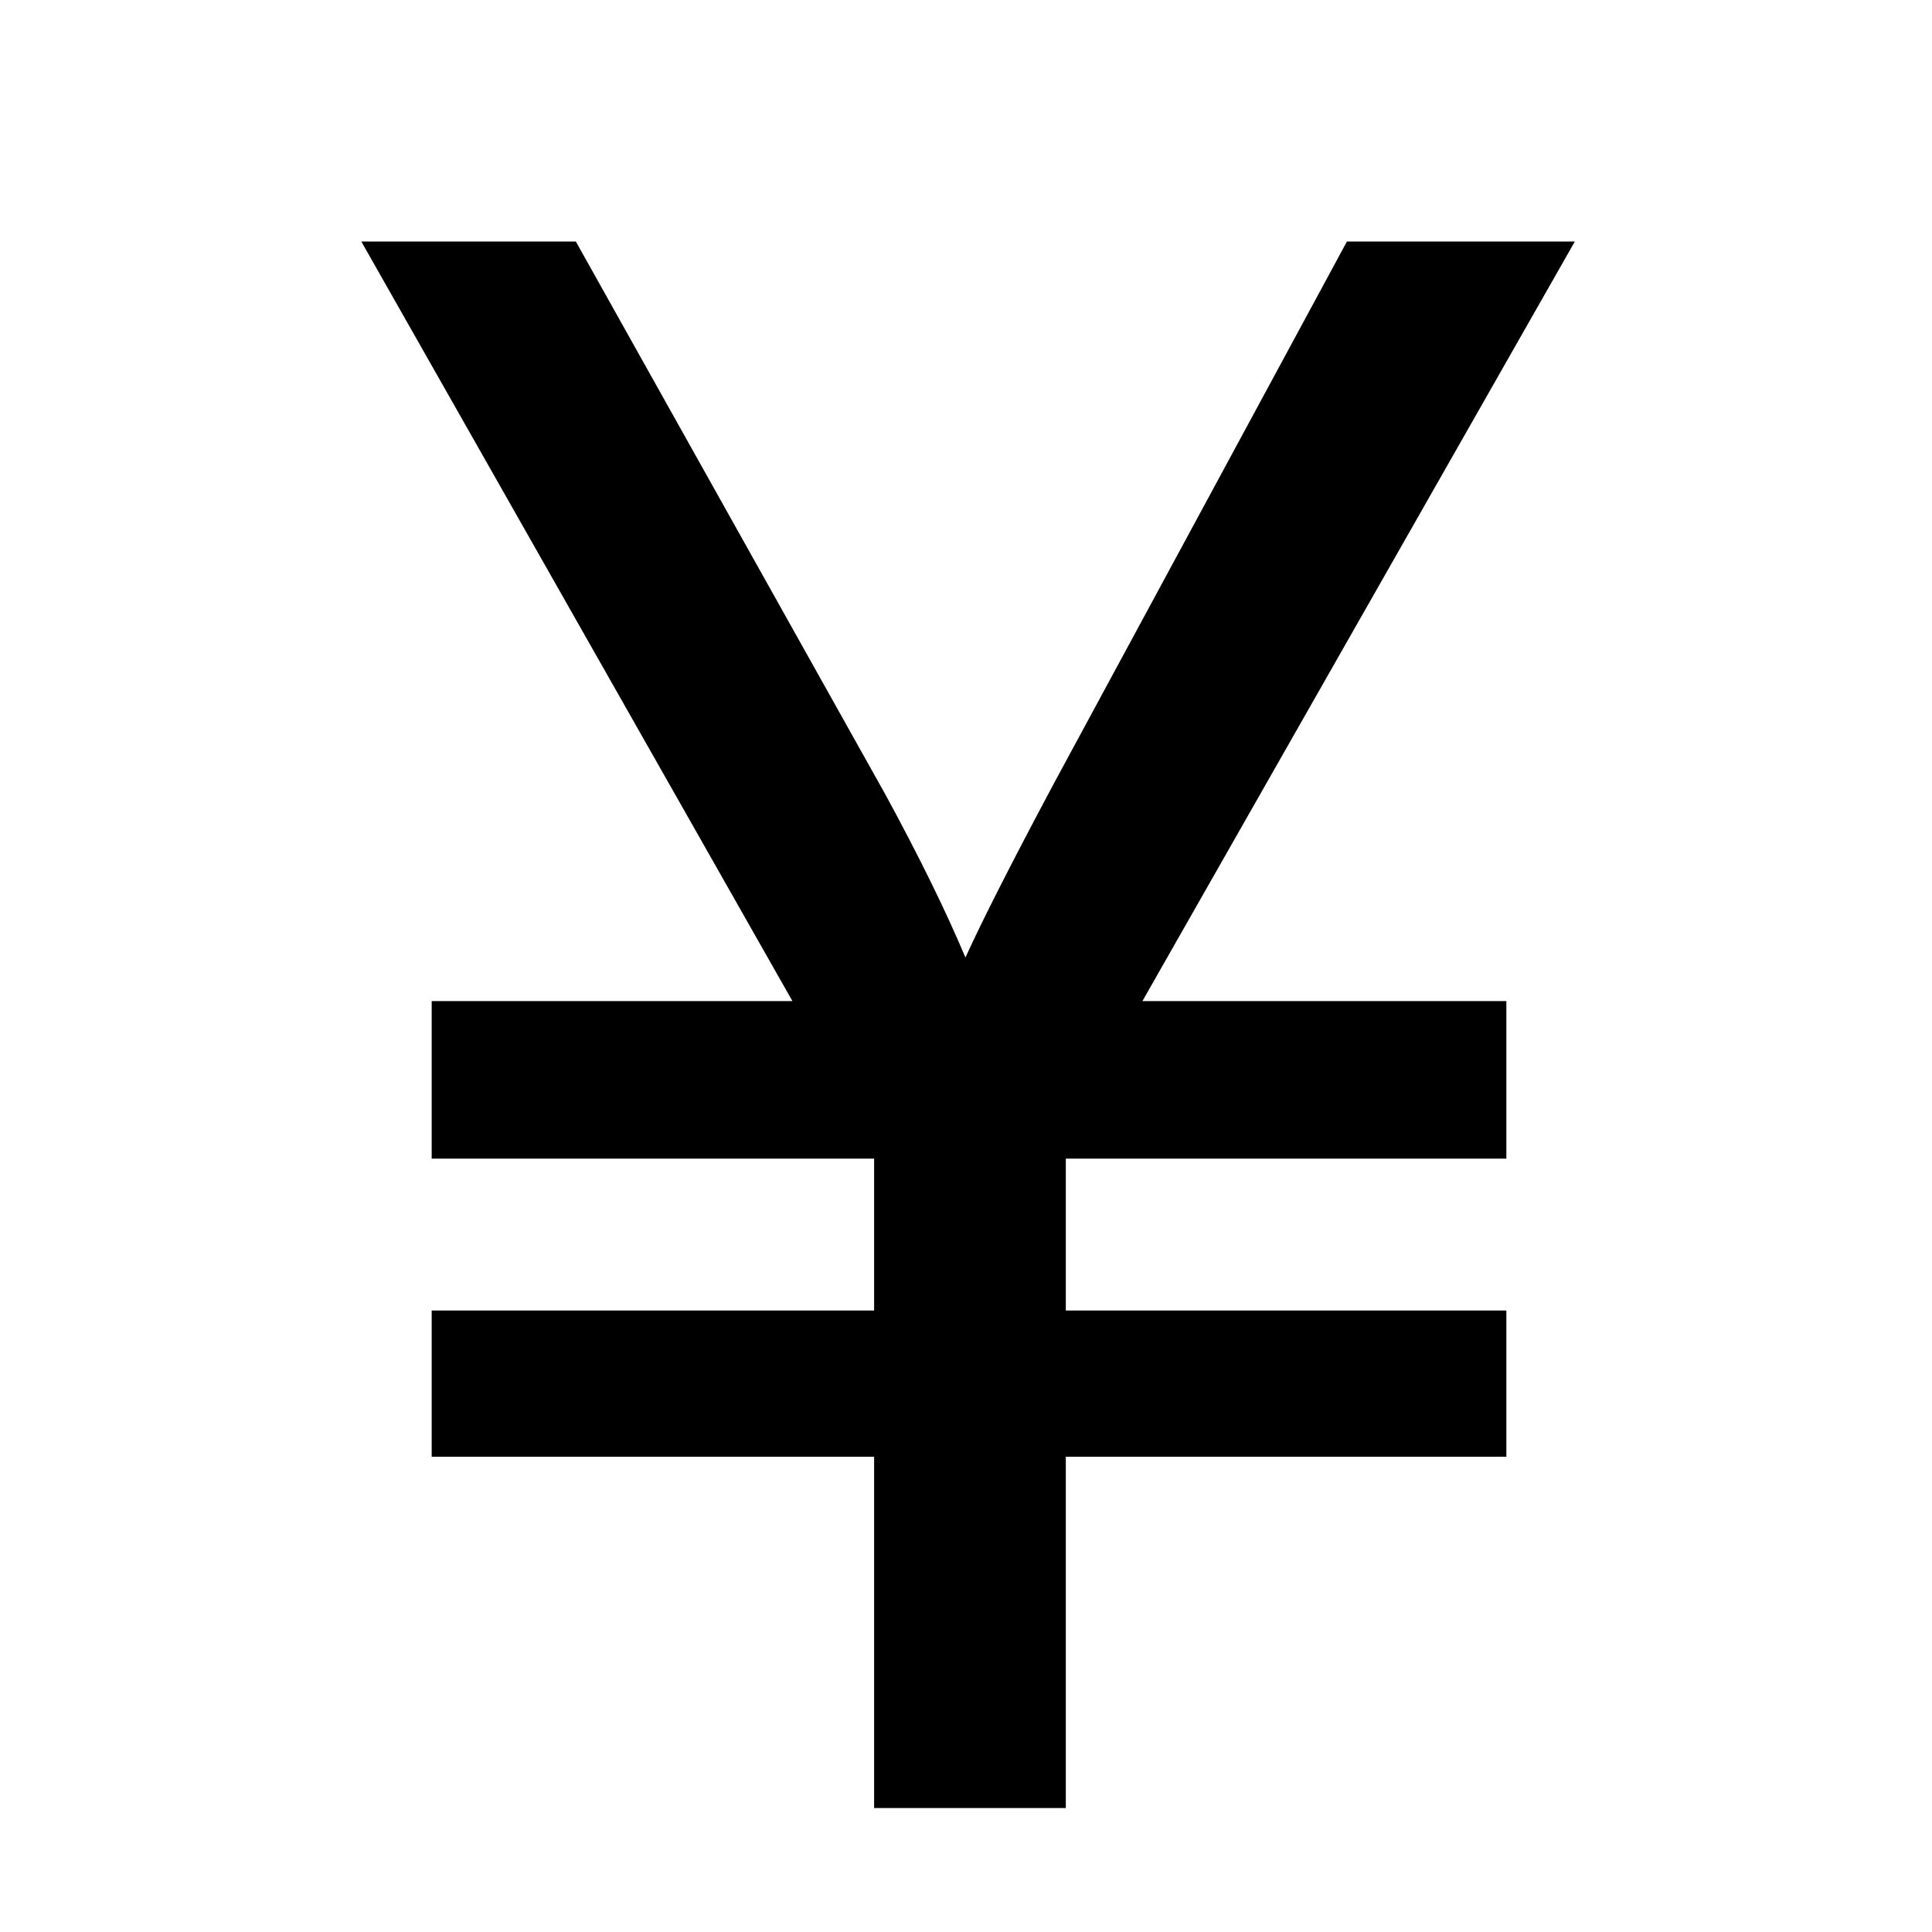
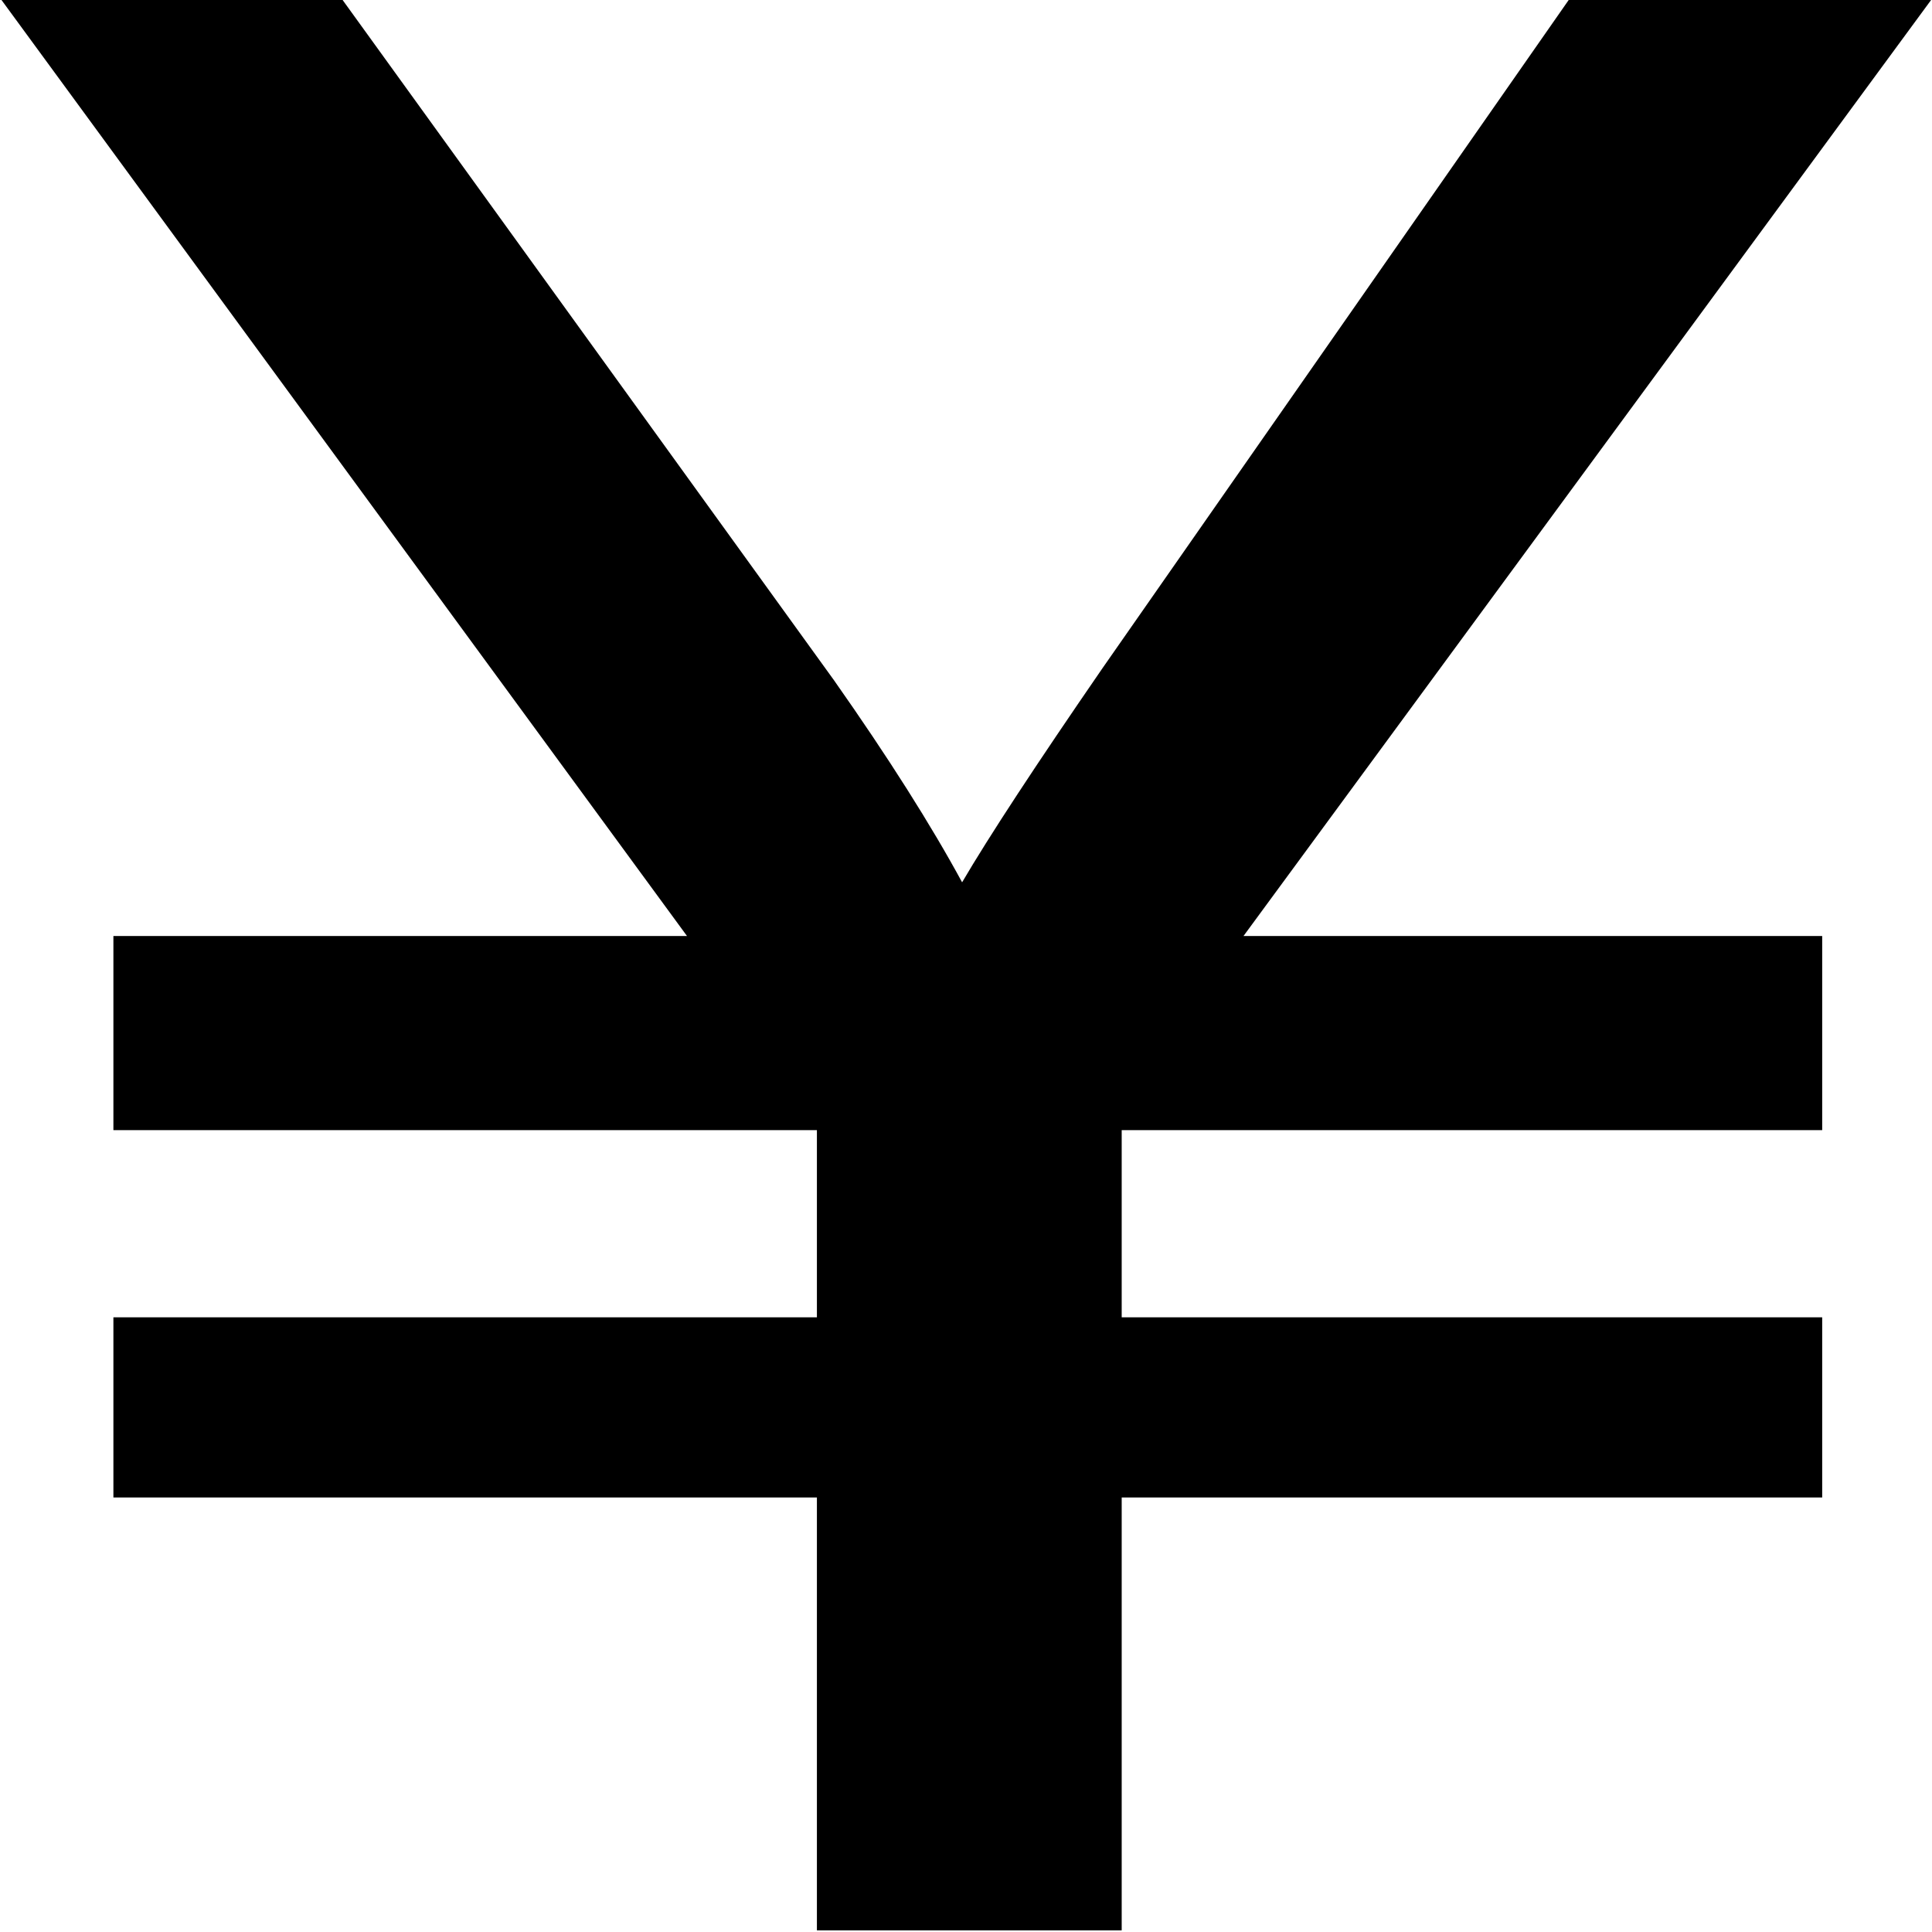
- <svg xmlns="http://www.w3.org/2000/svg" t="1510727546462" class="icon" style="" viewBox="0 0 1024 1024" version="1.1" p-id="1764" width="32" height="32">
-   <defs>
-     <style type="text/css" />
-   </defs>
-   <path d="M463.3 958.3V772.1H228.8v-77.5h234.5v-80.5H228.8v-83.5H420L191.5 128h113.7L469 420.6c18.2 33.4 32.4 62.4 42.7 86.9 9-19.8 24.6-50.5 46.8-92.1L713.9 128h120.8L605.5 530.6h192.9v83.5H564.9v80.5h233.5v77.5H564.9v186.2H463.3z" p-id="1765" />
+ <svg xmlns="http://www.w3.org/2000/svg" width="128" height="128">
+   <path d="M54.122 127.892v-28.68H7.513V87.274h46.609v-12.4H7.513v-12.86h38.003L.099 0h22.6l32.556 45.07c3.617 5.144 6.44 9.611 8.487 13.385 1.788-3.05 4.89-7.779 9.301-14.186L103.93 0h24.01L82.385 62.013h38.34v12.862h-46.41v12.4h46.41v11.937h-46.41v28.68H54.123z" />
</svg>
